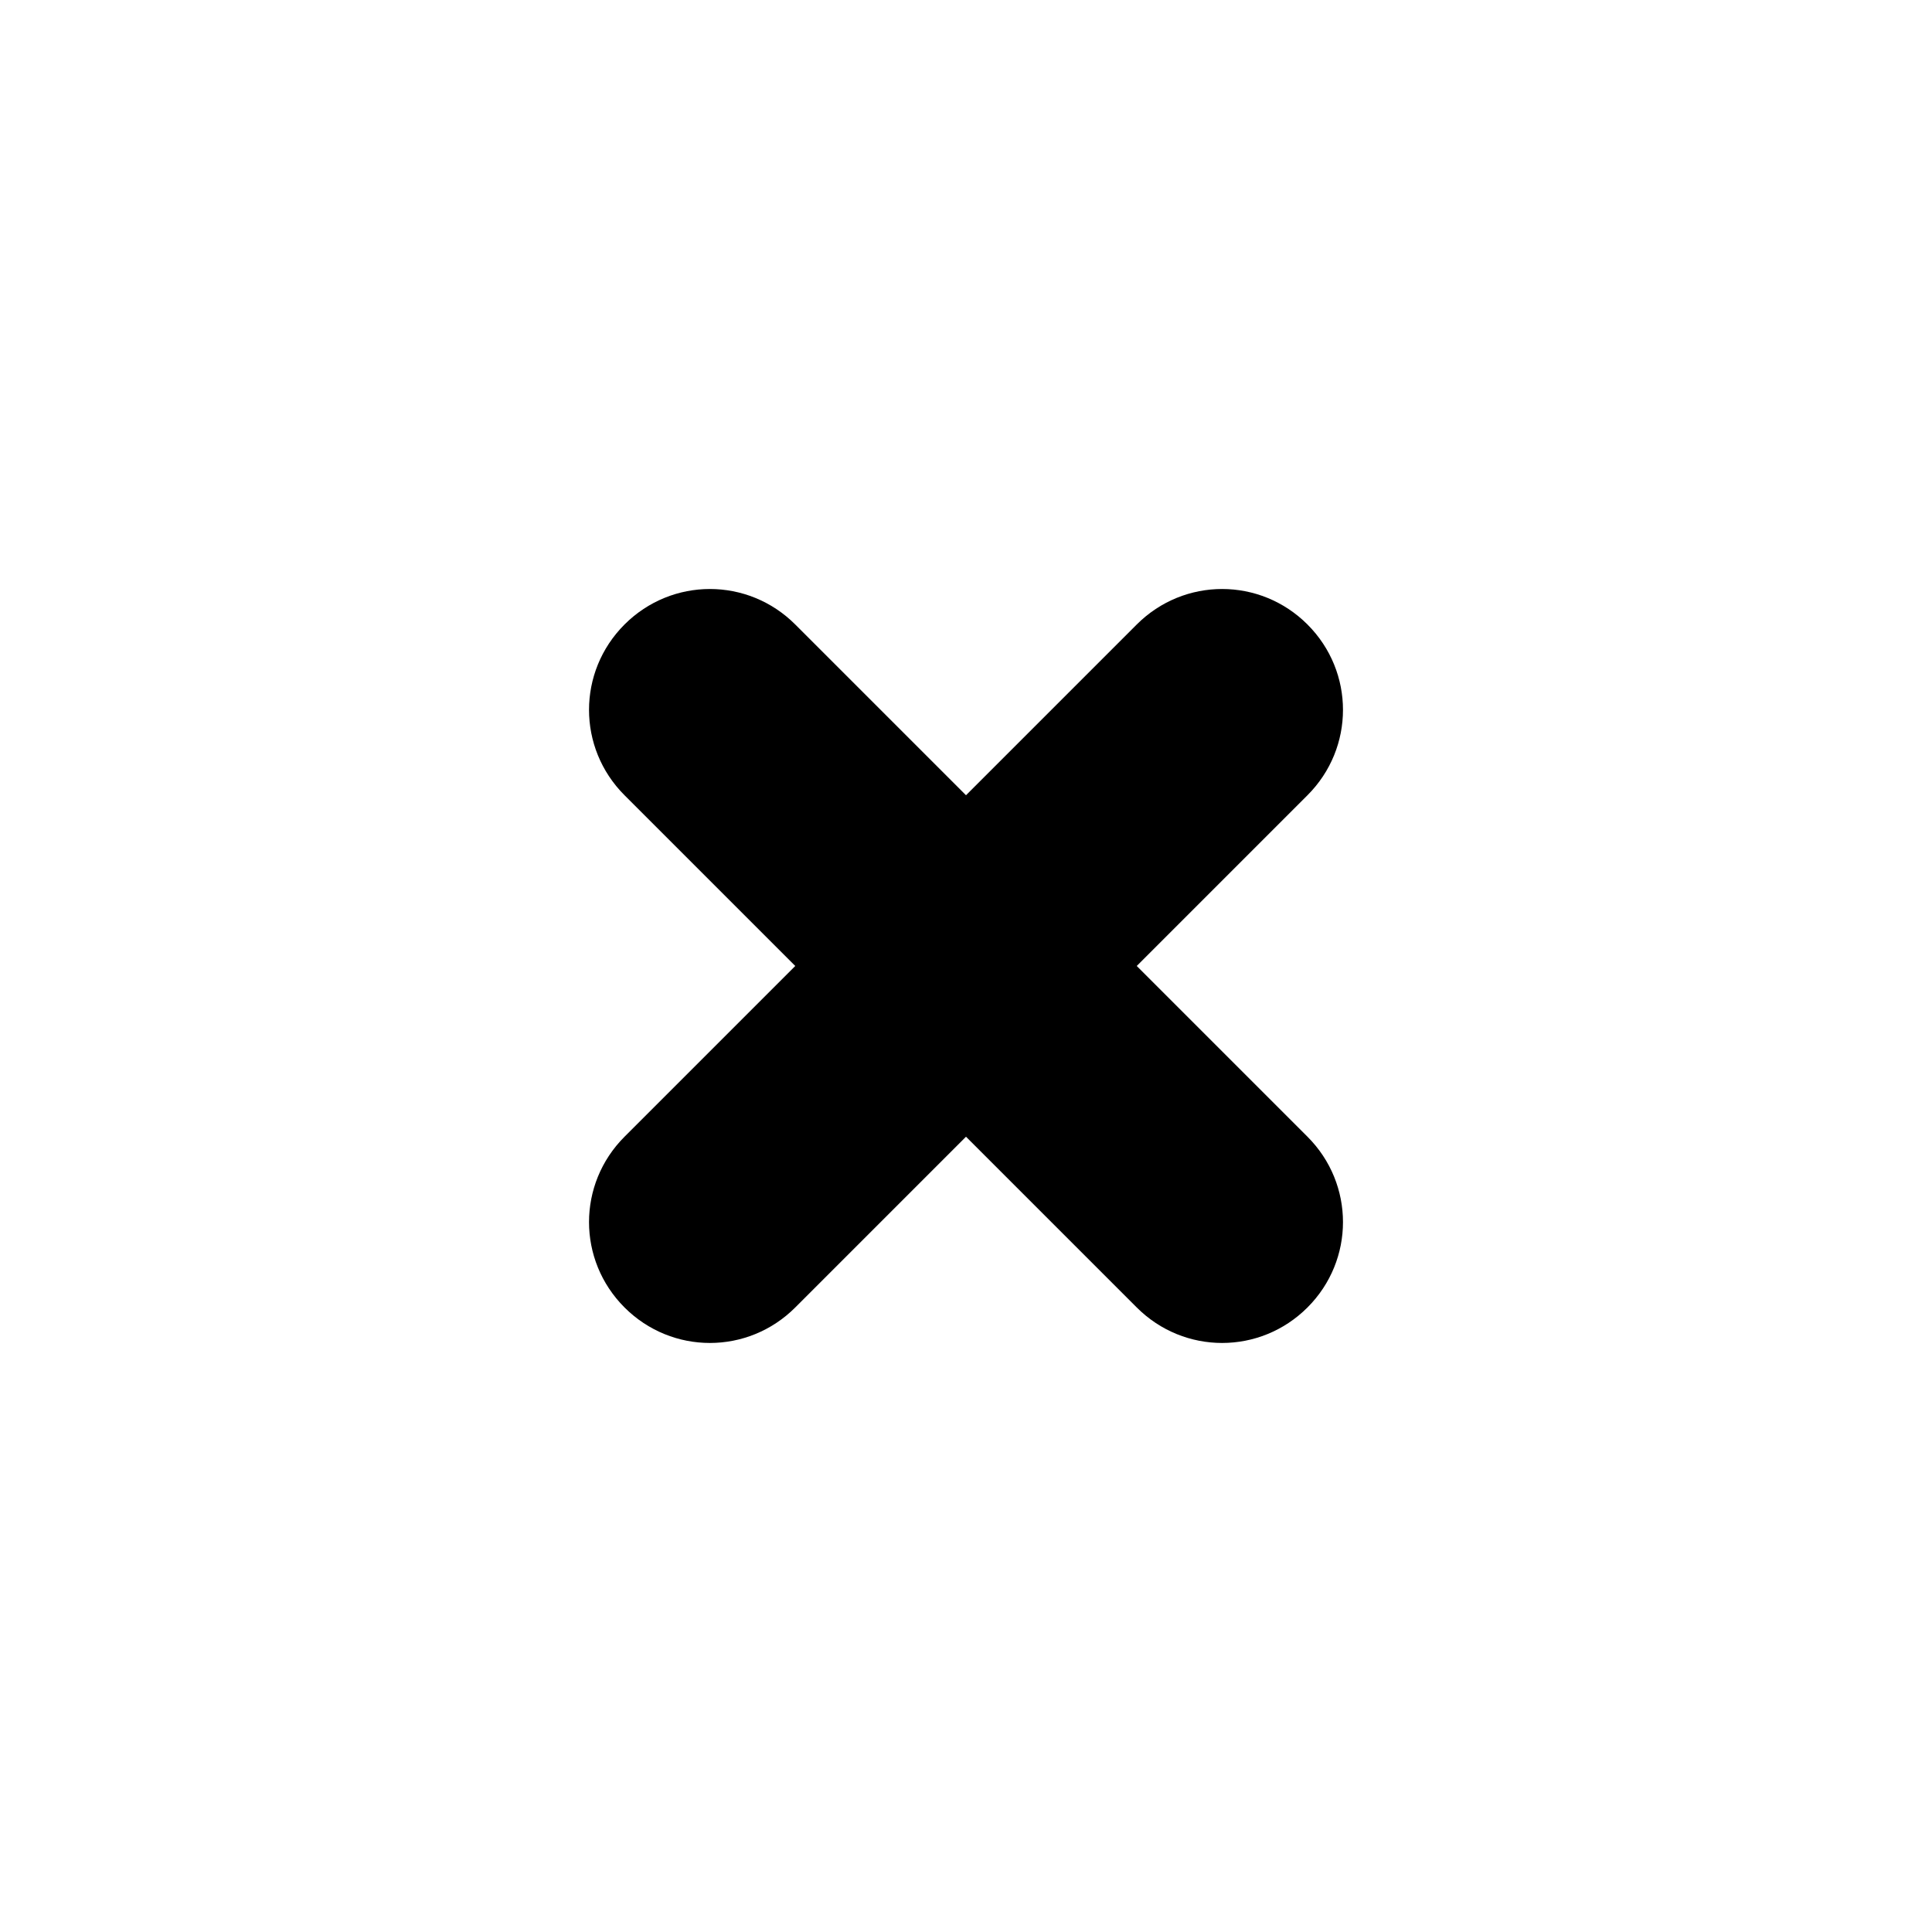
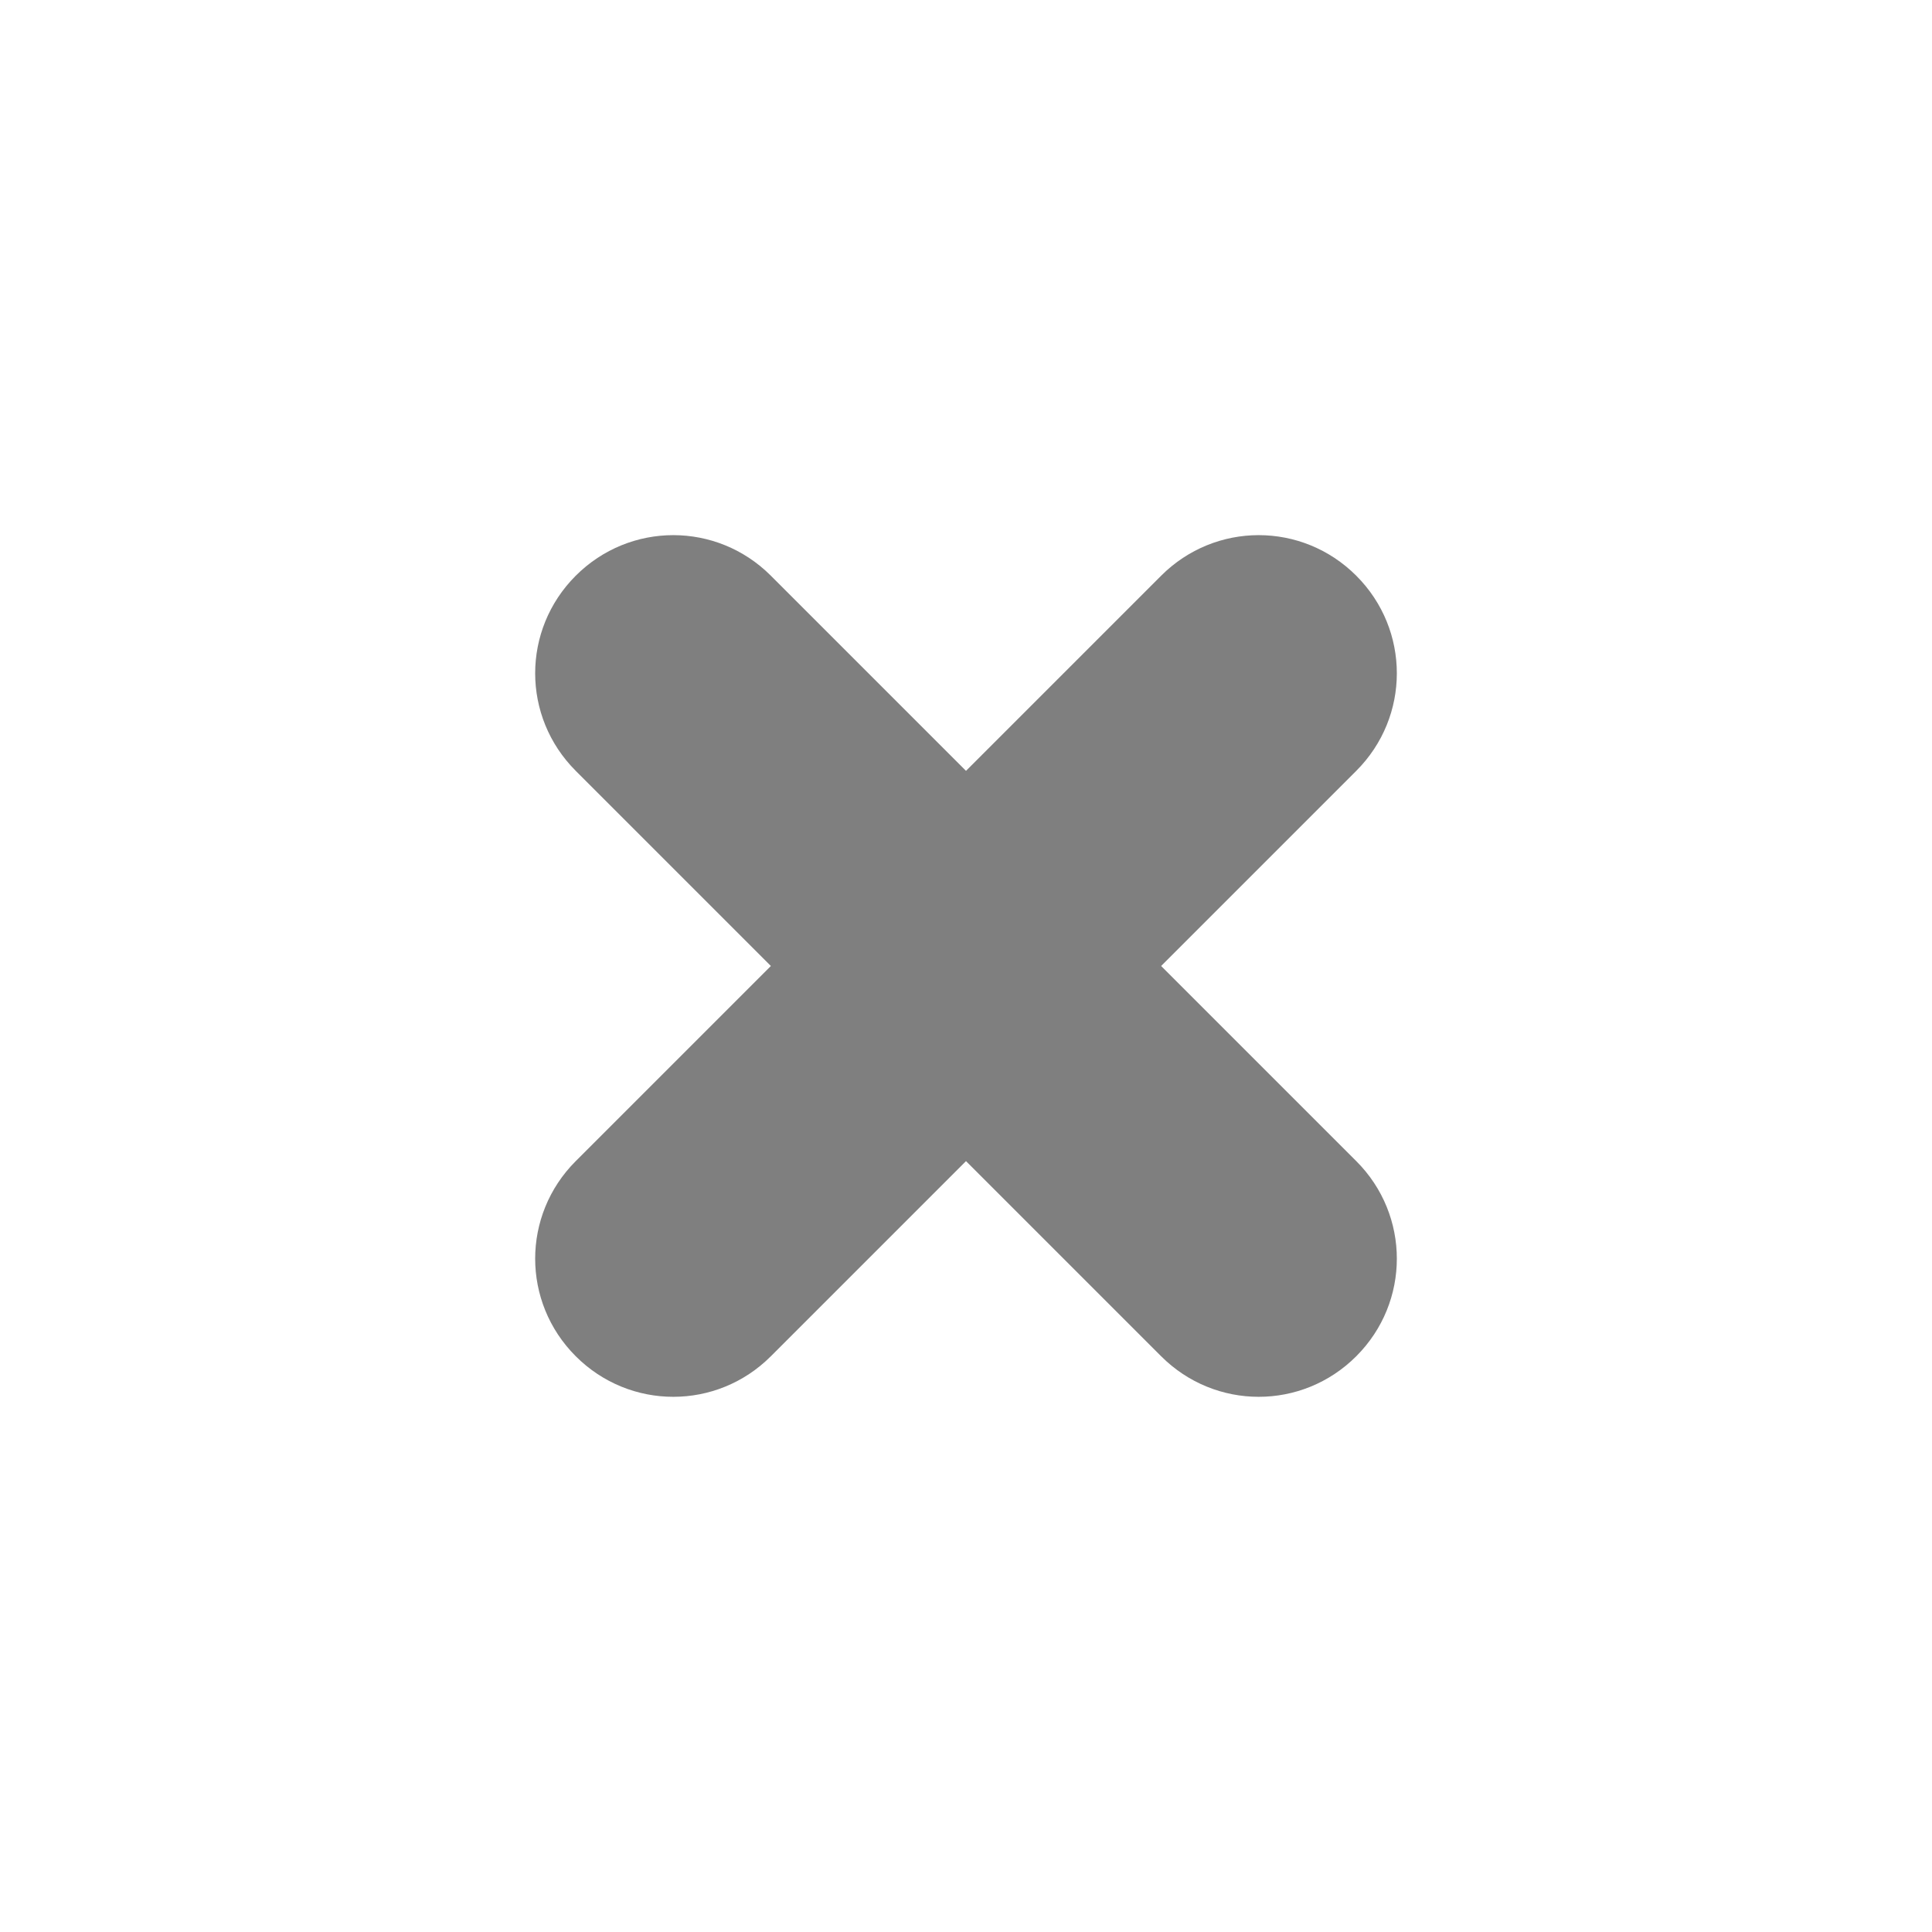
- <svg xmlns="http://www.w3.org/2000/svg" width="16" height="16" id="svg9892" version="1.1">
+ <svg xmlns="http://www.w3.org/2000/svg" width="14" height="14" id="svg9892" version="1.1">
  <defs id="mojave_theme">
    <linearGradient id="header_button_img_dark">
-       <stop id="stop1959" offset="0" style="stop-color:#636363;stop-opacity:1" />
+       <stop id="stop1959" offset="0" style="stop-color:#636363;stop-opacity:" />
      <stop id="stop1961" offset="1" style="stop-color:#696969;stop-opacity:1" />
    </linearGradient>
    <linearGradient id="header_button_img">
      <stop style="stop-color:#f1f1f1;stop-opacity:1" offset="0" id="stop1945" />
      <stop style="stop-color:#fefefe;stop-opacity:1" offset="1" id="stop1947" />
    </linearGradient>
    <linearGradient id="theme_darker_color">
      <stop style="stop-color:#4d4d4d;stop-opacity:1;" offset="0" id="stop5416" />
    </linearGradient>
    <linearGradient id="button_active">
      <stop style="stop-color:#3d6ffc;stop-opacity:1" offset="0" id="stop5384" />
      <stop style="stop-color:#7ba3f7;stop-opacity:1" offset="1" id="stop5386" />
    </linearGradient>
    <linearGradient id="unchecked_highlight">
      <stop style="stop-color:#5f5f5f;stop-opacity:1;" offset="0" id="stop1645" />
    </linearGradient>
    <linearGradient id="dark_unchecked_bg">
      <stop id="stop1615" offset="0" style="stop-color:#6a6a6a;stop-opacity:1" />
      <stop id="stop1617" offset="1" style="stop-color:#545454;stop-opacity:1" />
    </linearGradient>
    <linearGradient id="hightlight">
      <stop style="stop-color:#5887fc;stop-opacity:1;" offset="0" id="stop1628" />
    </linearGradient>
    <linearGradient id="dark_checked_bg">
      <stop style="stop-color:#3458c0;stop-opacity:1" offset="0" id="stop1580" />
      <stop style="stop-color:#3d67e3;stop-opacity:1" offset="1" id="stop1582" />
    </linearGradient>
    <linearGradient id="selected_fg_color">
      <stop style="stop-color:#ffffffgit;stop-opacity:1;" offset="0" id="stop6555" />
    </linearGradient>
    <linearGradient id="selected_bg_color">
      <stop style="stop-color:#5683fa;stop-opacity:1;" offset="0" id="stop5956" />
    </linearGradient>
  </defs>
  <g id="layer1" style="display:inline" transform="translate(-48,78.63782)">
    <rect ry="1.6930764e-05" y="-78.638" x="48" height="16" width="16" id="rect1577-8-3" style="opacity:0;fill:#000000;fill-opacity:1;stroke:none;stroke-width:0.474;stroke-linejoin:miter;stroke-miterlimit:4;stroke-dasharray:none;stroke-opacity:1;paint-order:markers stroke fill" />
-     <path style="fill:#000000;fill-opacity:1;stroke:none;stroke-width:2;stroke-linecap:round;stroke-linejoin:round;stroke-miterlimit:4;stroke-dasharray:none;stroke-opacity:1;enable-background:new" d="m 53.172,-73.466 c -0.392,0.392 -0.392,1.022 0,1.414 l 1.414,1.414 -1.414,1.414 c -0.392,0.392 -0.392,1.022 0,1.414 0.392,0.392 1.022,0.392 1.414,0 L 56,-69.224 l 1.414,1.414 c 0.392,0.392 1.022,0.392 1.414,0 0.392,-0.392 0.392,-1.022 0,-1.414 l -1.414,-1.414 1.414,-1.414 c 0.392,-0.392 0.392,-1.022 0,-1.414 -0.392,-0.392 -1.022,-0.392 -1.414,0 L 56,-72.052 54.586,-73.466 c -0.392,-0.392 -1.022,-0.392 -1.414,0 z" id="path6-36-9" />
+     <path style="fill:#000000;fill-opacity:0.5;stroke:none;stroke-width:2;stroke-linecap:round;stroke-linejoin:round;stroke-miterlimit:4;stroke-dasharray:none;stroke-opacity:1;enable-background:new" d="m 52.172,-74.466 c -0.392,0.392 -0.392,1.022 0,1.414 l 1.414,1.414 -1.414,1.414 c -0.392,0.392 -0.392,1.022 0,1.414 0.392,0.392 1.022,0.392 1.414,0 l 1.414,-1.414 1.414,1.414 c 0.392,0.392 1.022,0.392 1.414,0 0.392,-0.392 0.392,-1.022 0,-1.414 l -1.414,-1.414 1.414,-1.414 c 0.392,-0.392 0.392,-1.022 0,-1.414 -0.392,-0.392 -1.022,-0.392 -1.414,0 l -1.414,1.414 -1.414,-1.414 c -0.392,-0.392 -1.022,-0.392 -1.414,0 z" id="path6-36-9" />
  </g>
</svg>
